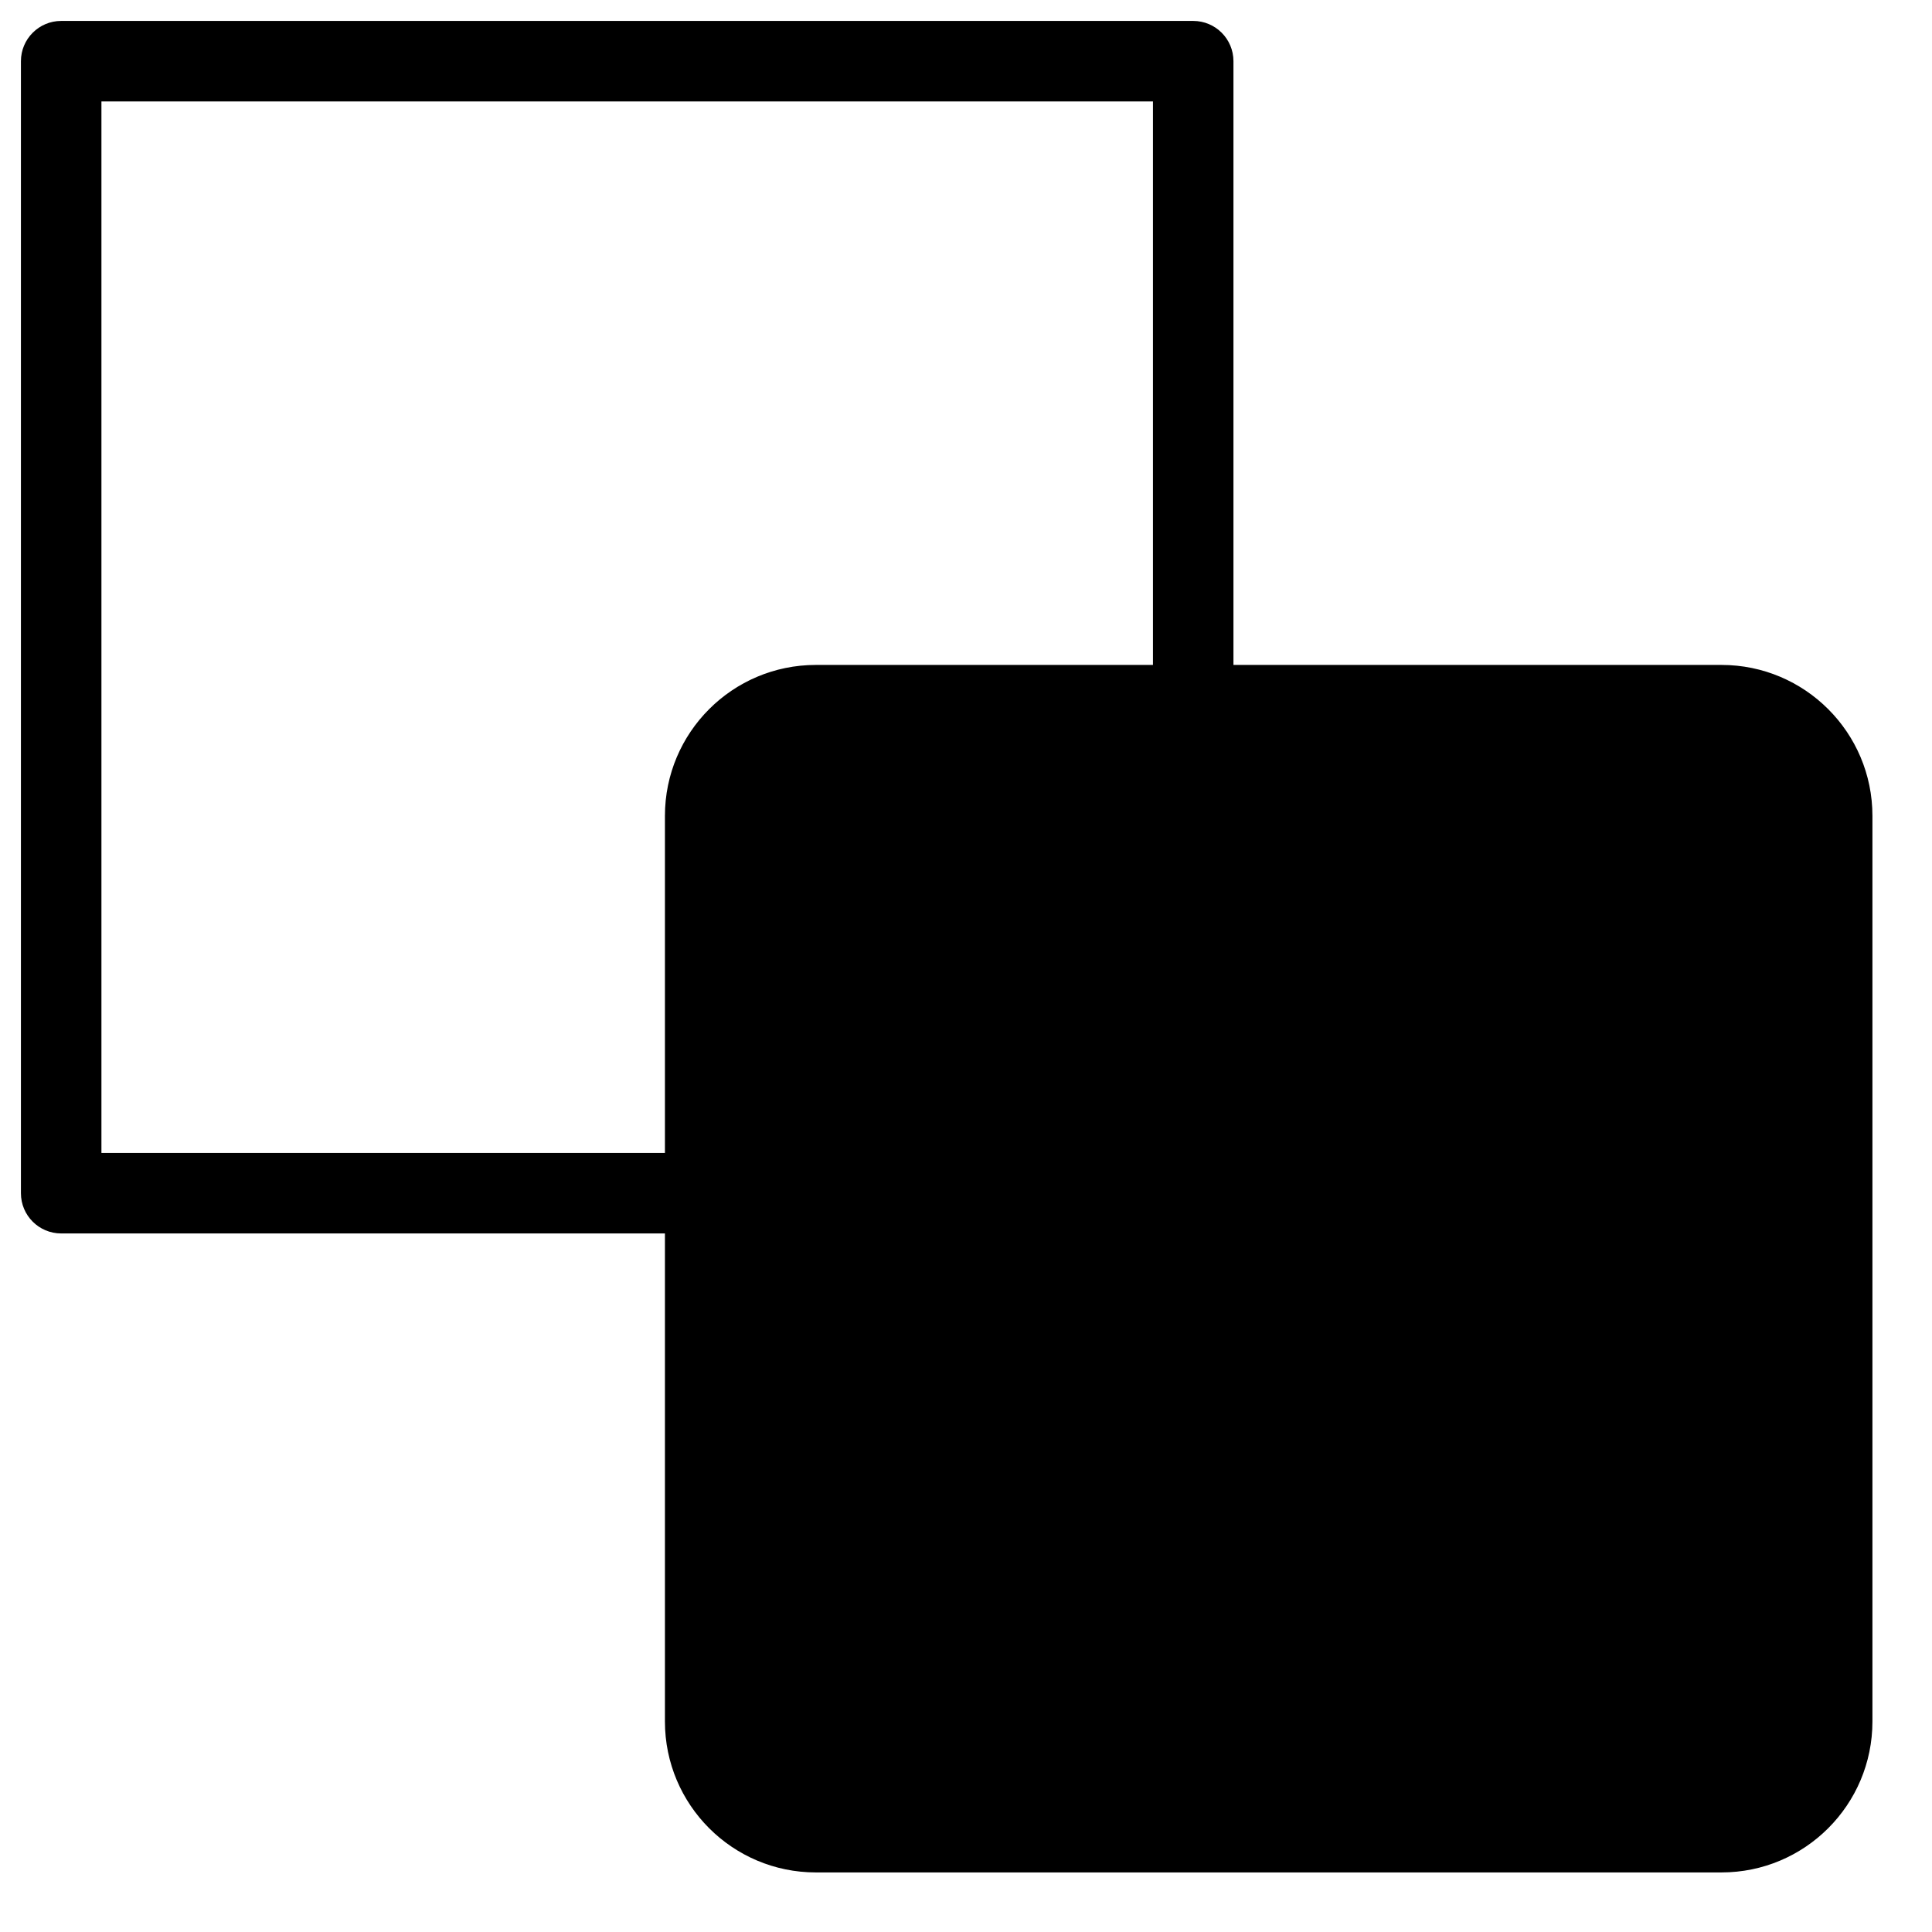
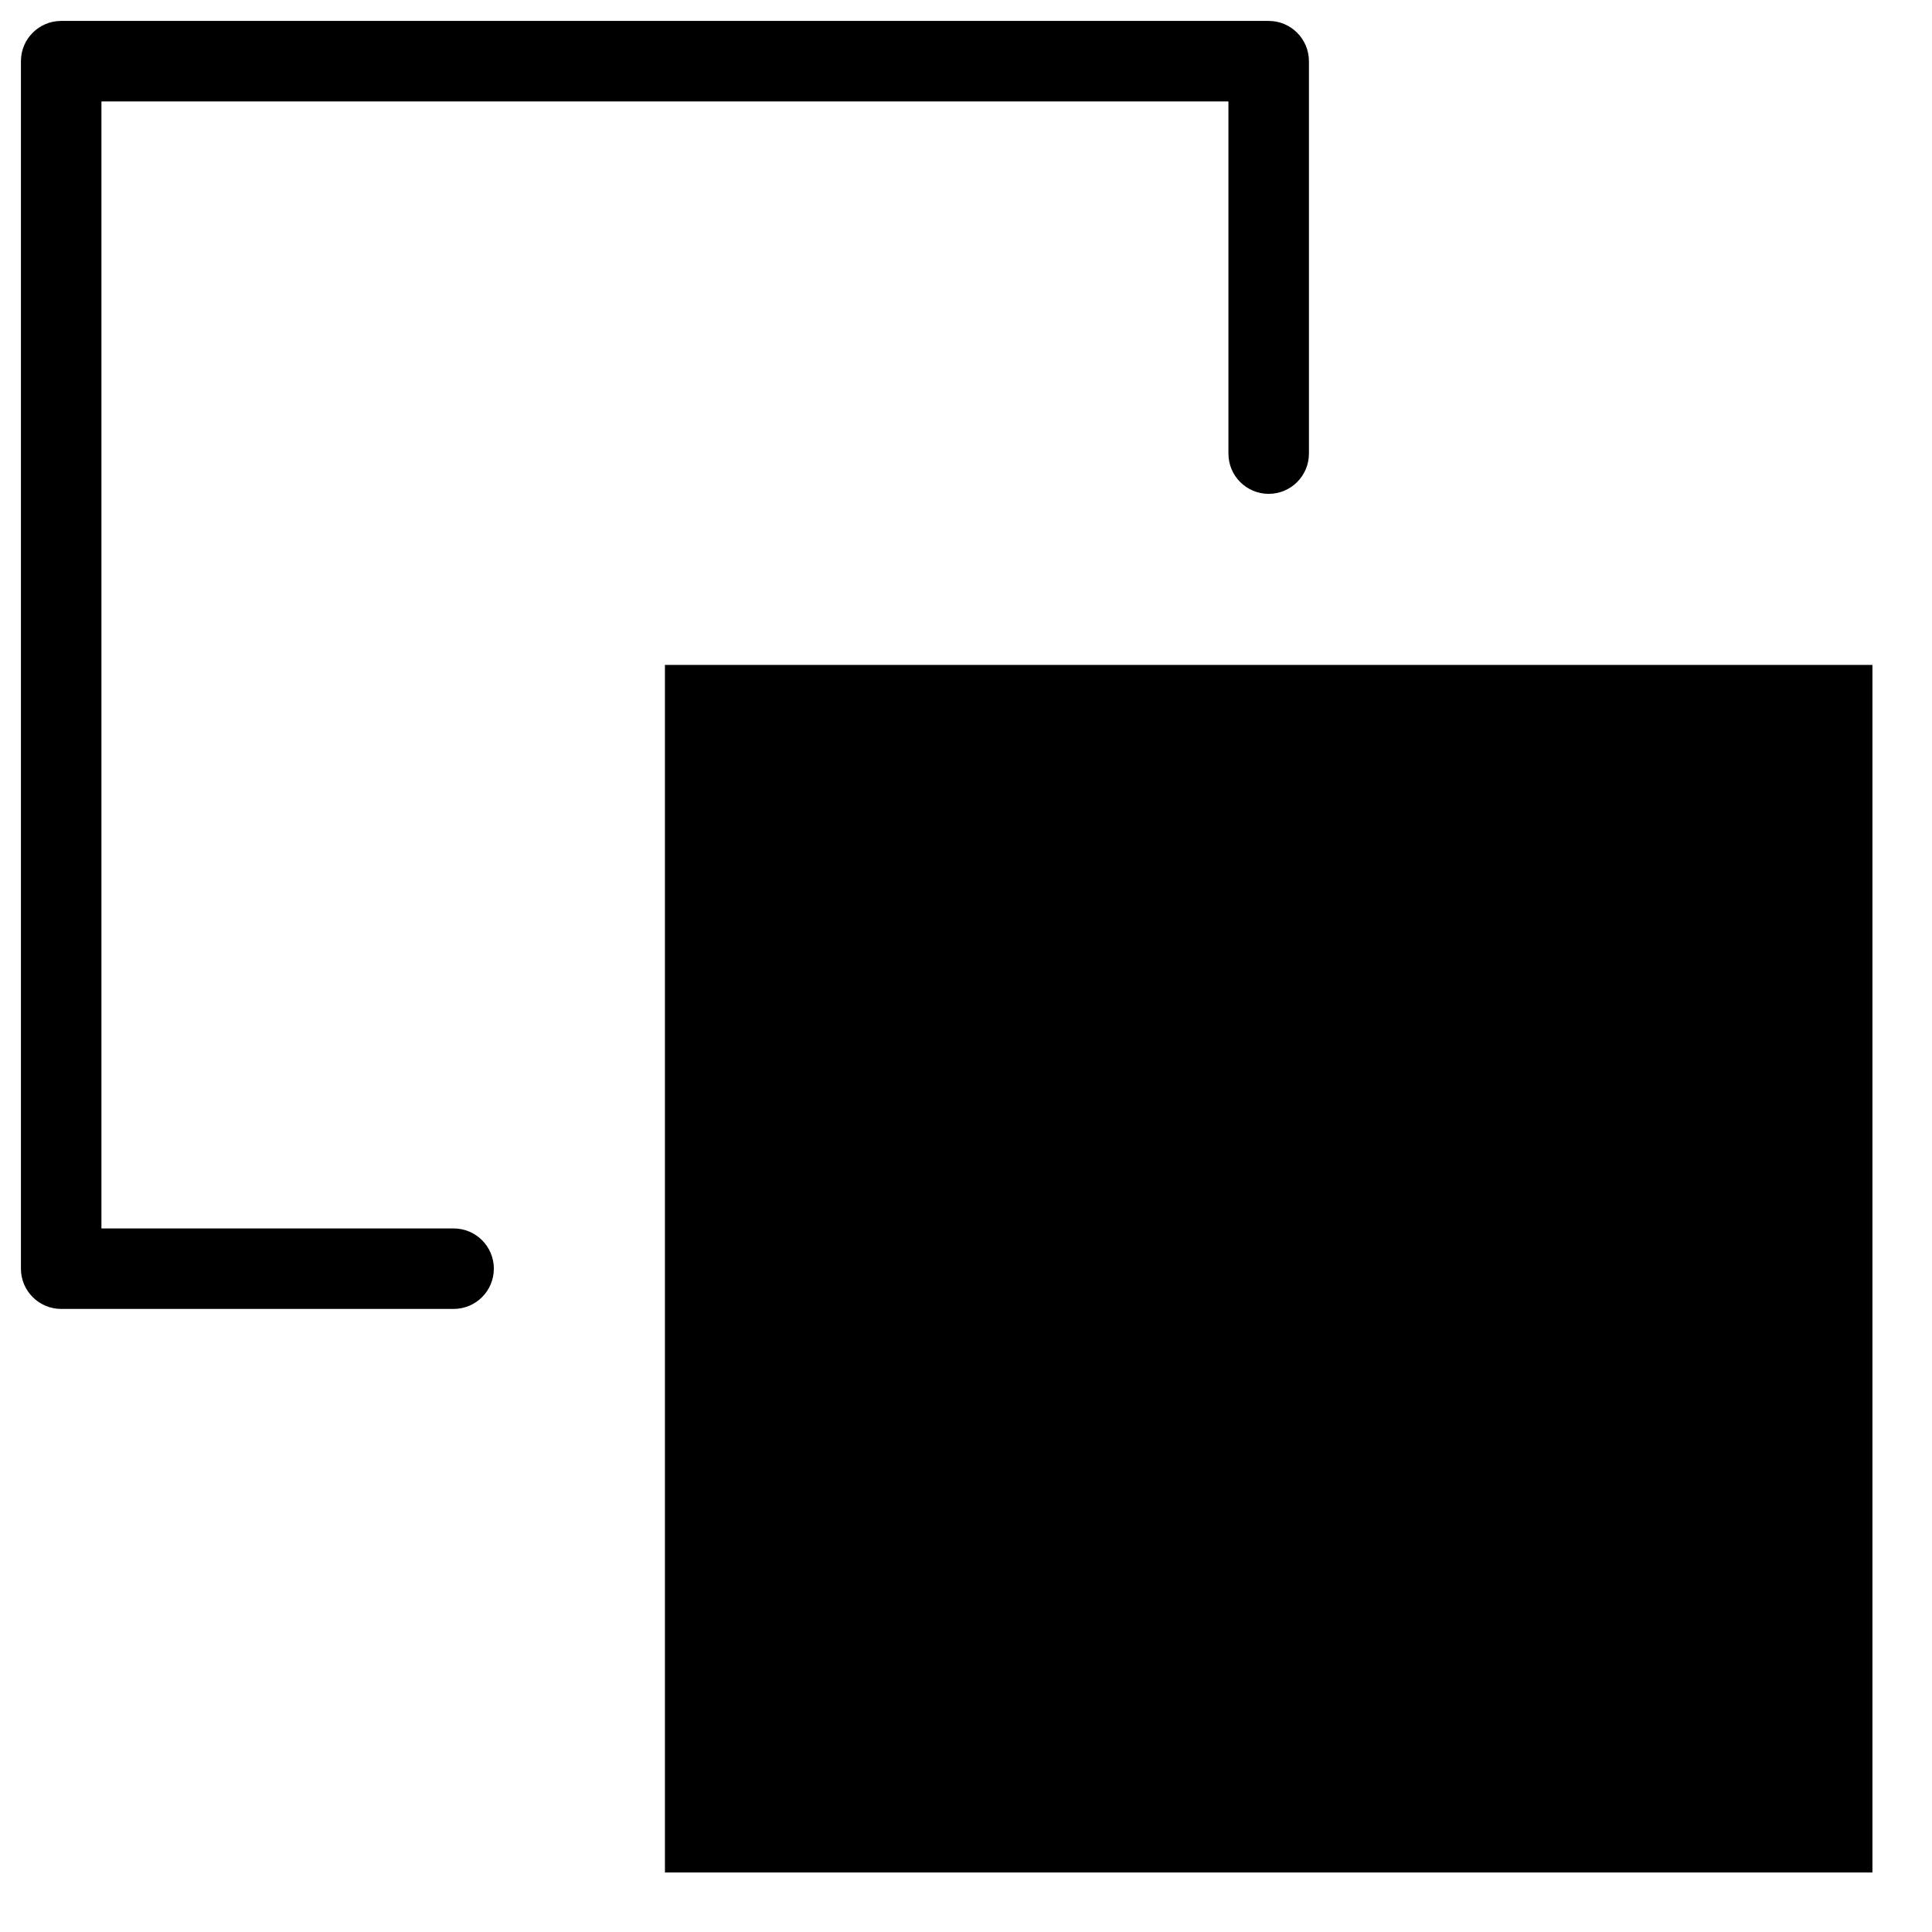
<svg xmlns="http://www.w3.org/2000/svg" width="600pt" height="600pt" version="1.1" viewBox="-19 -19 600 600">
-   <path d="M-12.50 351.56L-12.50 0.00C-12.50 -6.90 -6.90 -12.50 0.00 -12.50L351.56 -12.50C358.47 -12.50 364.06 -6.90 364.06 0.00C364.06 6.90 358.47 12.50 351.56 12.50C344.66 12.50 339.06 6.90 339.06 0.00L364.06 0.00L364.06 187.50C364.06 194.40 358.47 200.00 351.56 200.00C344.66 200.00 339.06 194.40 339.06 187.50L339.06 0.00L351.56 0.00L351.56 12.50L0.00 12.50L0.00 0.00L12.50 0.00L12.50 351.56C12.50 358.47 6.90 364.06 0.00 364.06C-6.90 364.06 -12.50 358.47 -12.50 351.56ZM187.50 364.06L0.00 364.06C-6.90 364.06 -12.50 358.47 -12.50 351.56C-12.50 344.66 -6.90 339.06 0.00 339.06L187.50 339.06C194.40 339.06 200.00 344.66 200.00 351.56C200.00 358.47 194.40 364.06 187.50 364.06ZM187.50 234.38C187.50 208.49 208.49 187.50 234.38 187.50L515.62 187.50C541.51 187.50 562.50 208.49 562.50 234.38L562.50 515.62C562.50 541.51 541.51 562.50 515.62 562.50L234.38 562.50C208.49 562.50 187.50 541.51 187.50 515.62L187.50 234.38Z" fill-rule="nonzero" />
+   <path d="M121.87 387.50L0.00 387.50C-6.90 387.50 -12.50 381.90 -12.50 375.00L-12.50 0.00C-12.50 -6.90 -6.90 -12.50 0.00 -12.50L375.00 -12.50C381.90 -12.50 387.50 -6.90 387.50 0.00C387.50 6.90 381.90 12.50 375.00 12.50C368.10 12.50 362.50 6.90 362.50 0.00L387.50 0.00L387.50 121.87C387.50 128.78 381.90 134.37 375.00 134.37C368.10 134.37 362.50 128.78 362.50 121.87L362.50 0.00L375.00 0.00L375.00 12.50L0.00 12.50L0.00 0.00L12.50 0.00L12.50 375.00L0.00 375.00L0.00 362.50L121.87 362.50C128.78 362.50 134.37 368.10 134.37 375.00C134.37 381.90 128.78 387.50 121.87 387.50ZM187.50 187.50L562.50 187.50L562.50 562.50L187.50 562.50L187.50 187.50Z" fill-rule="nonzero" />
</svg>
